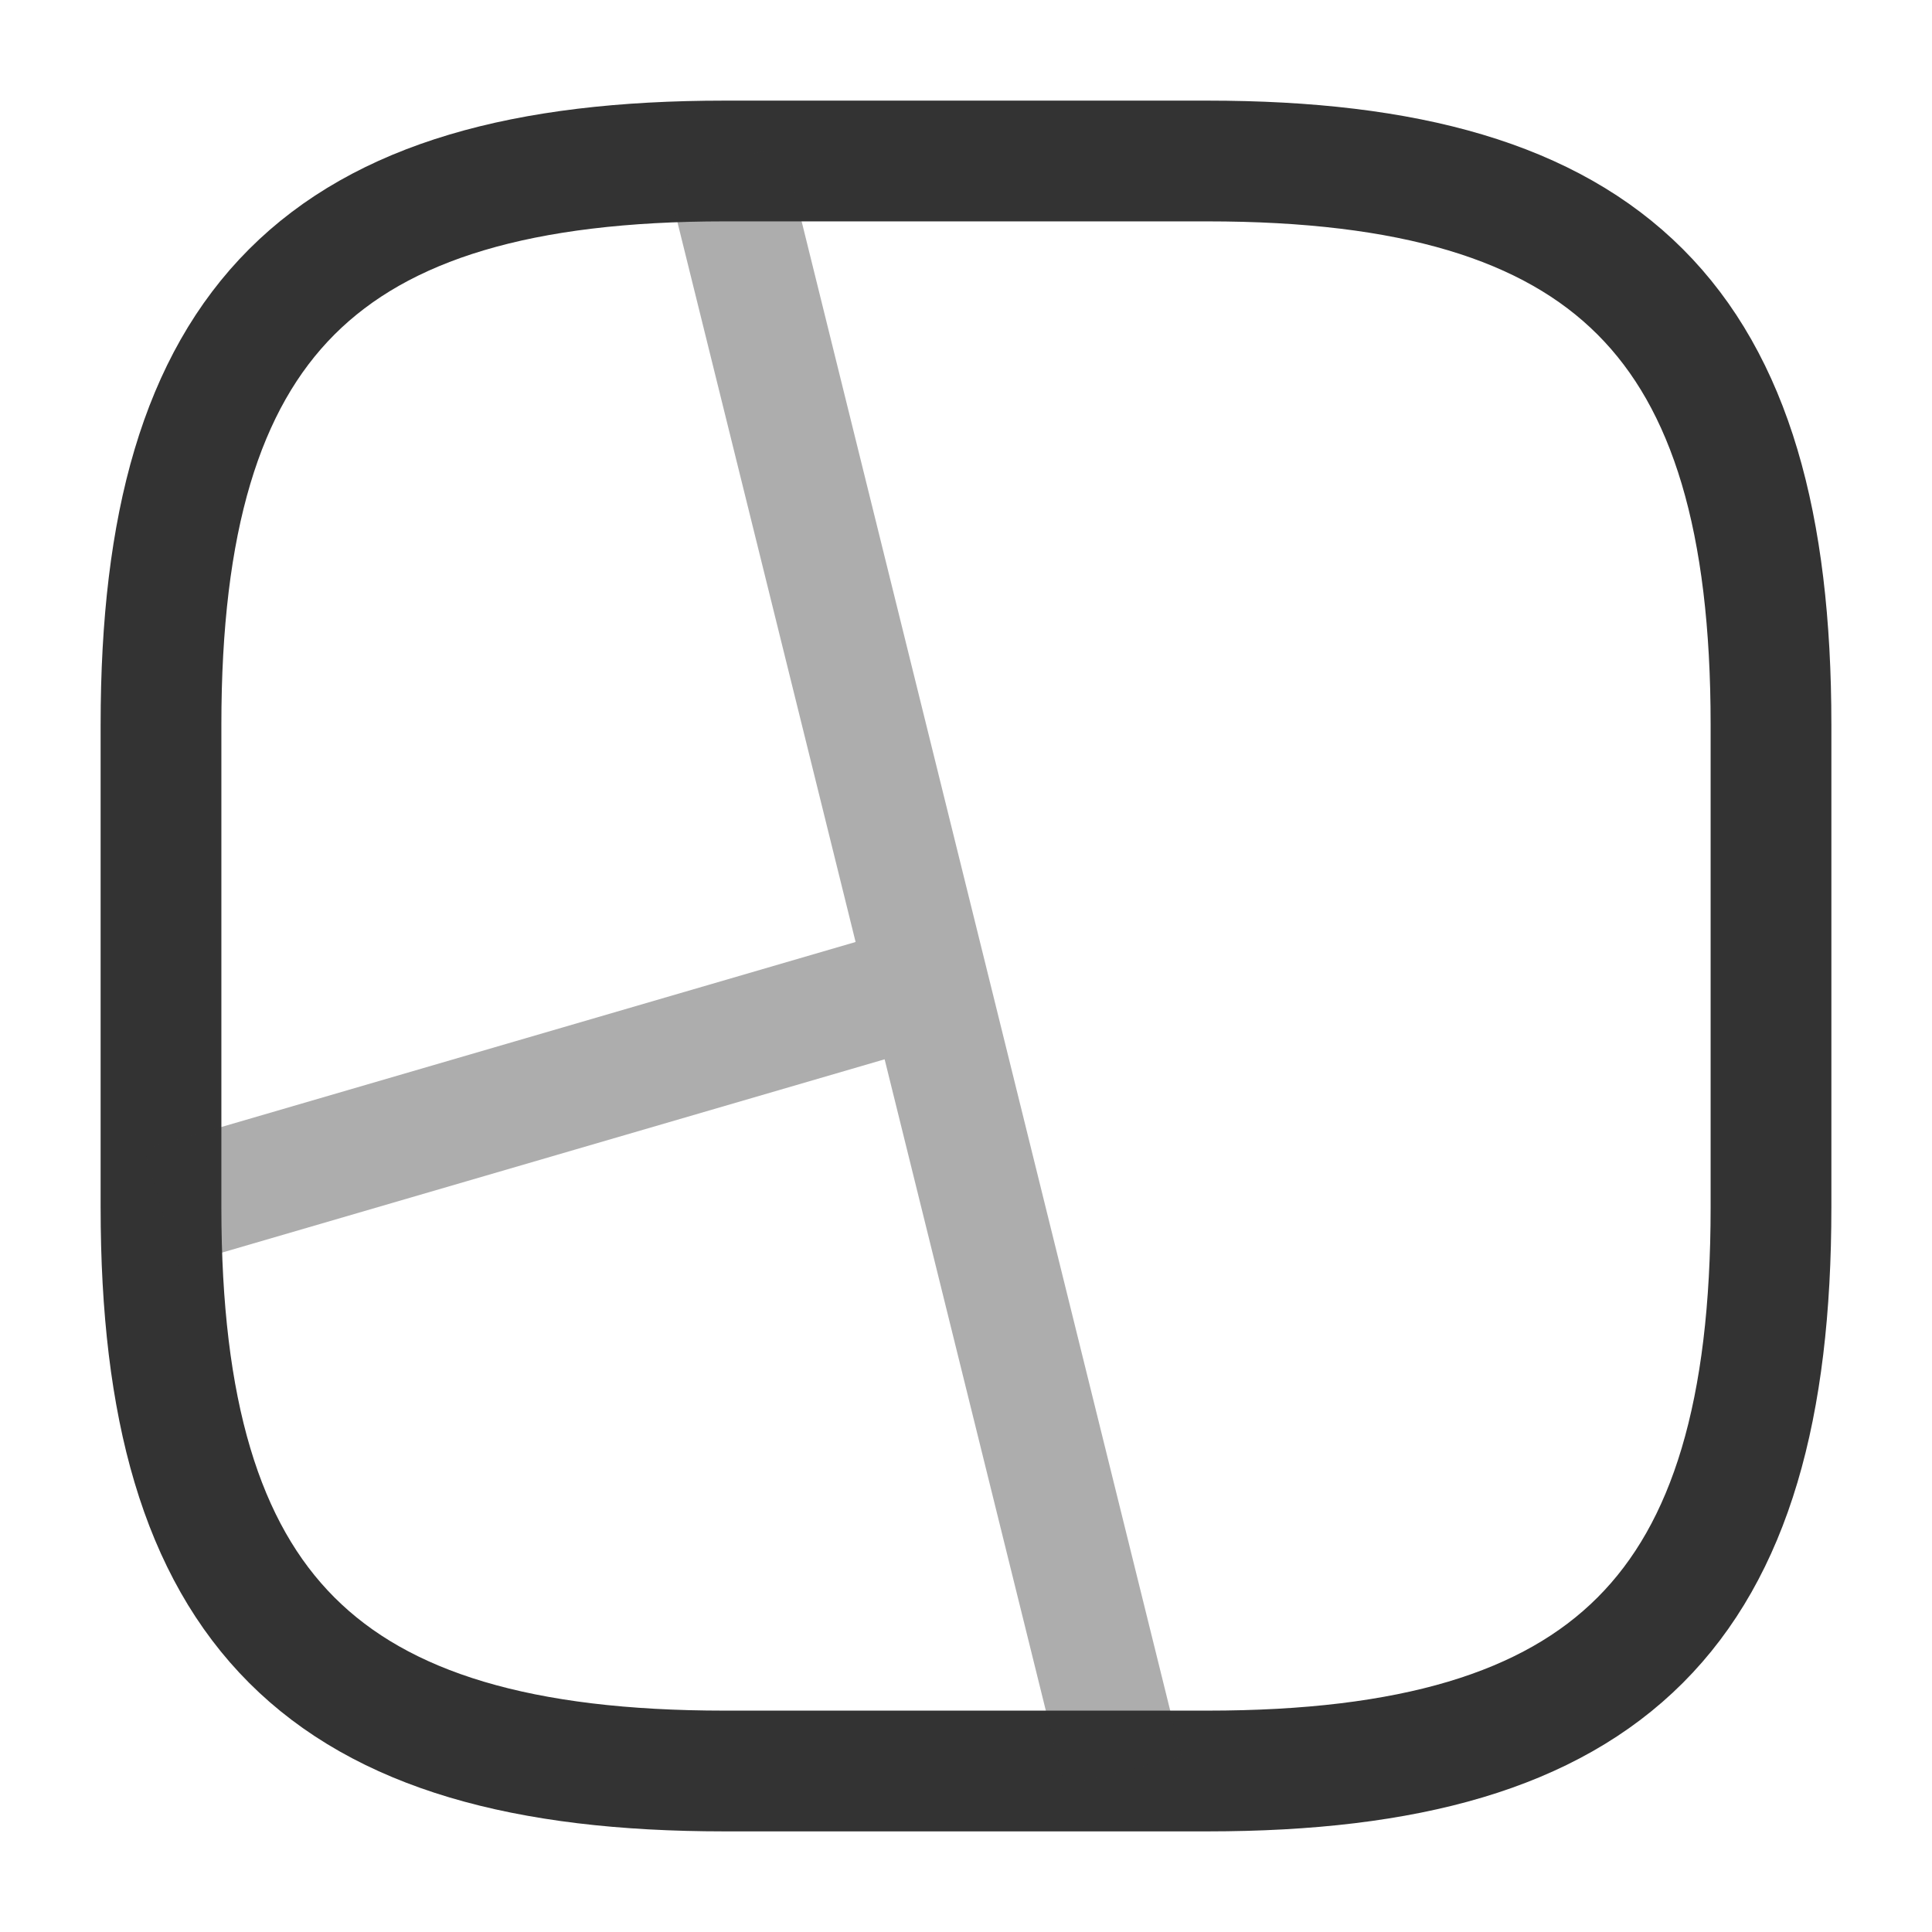
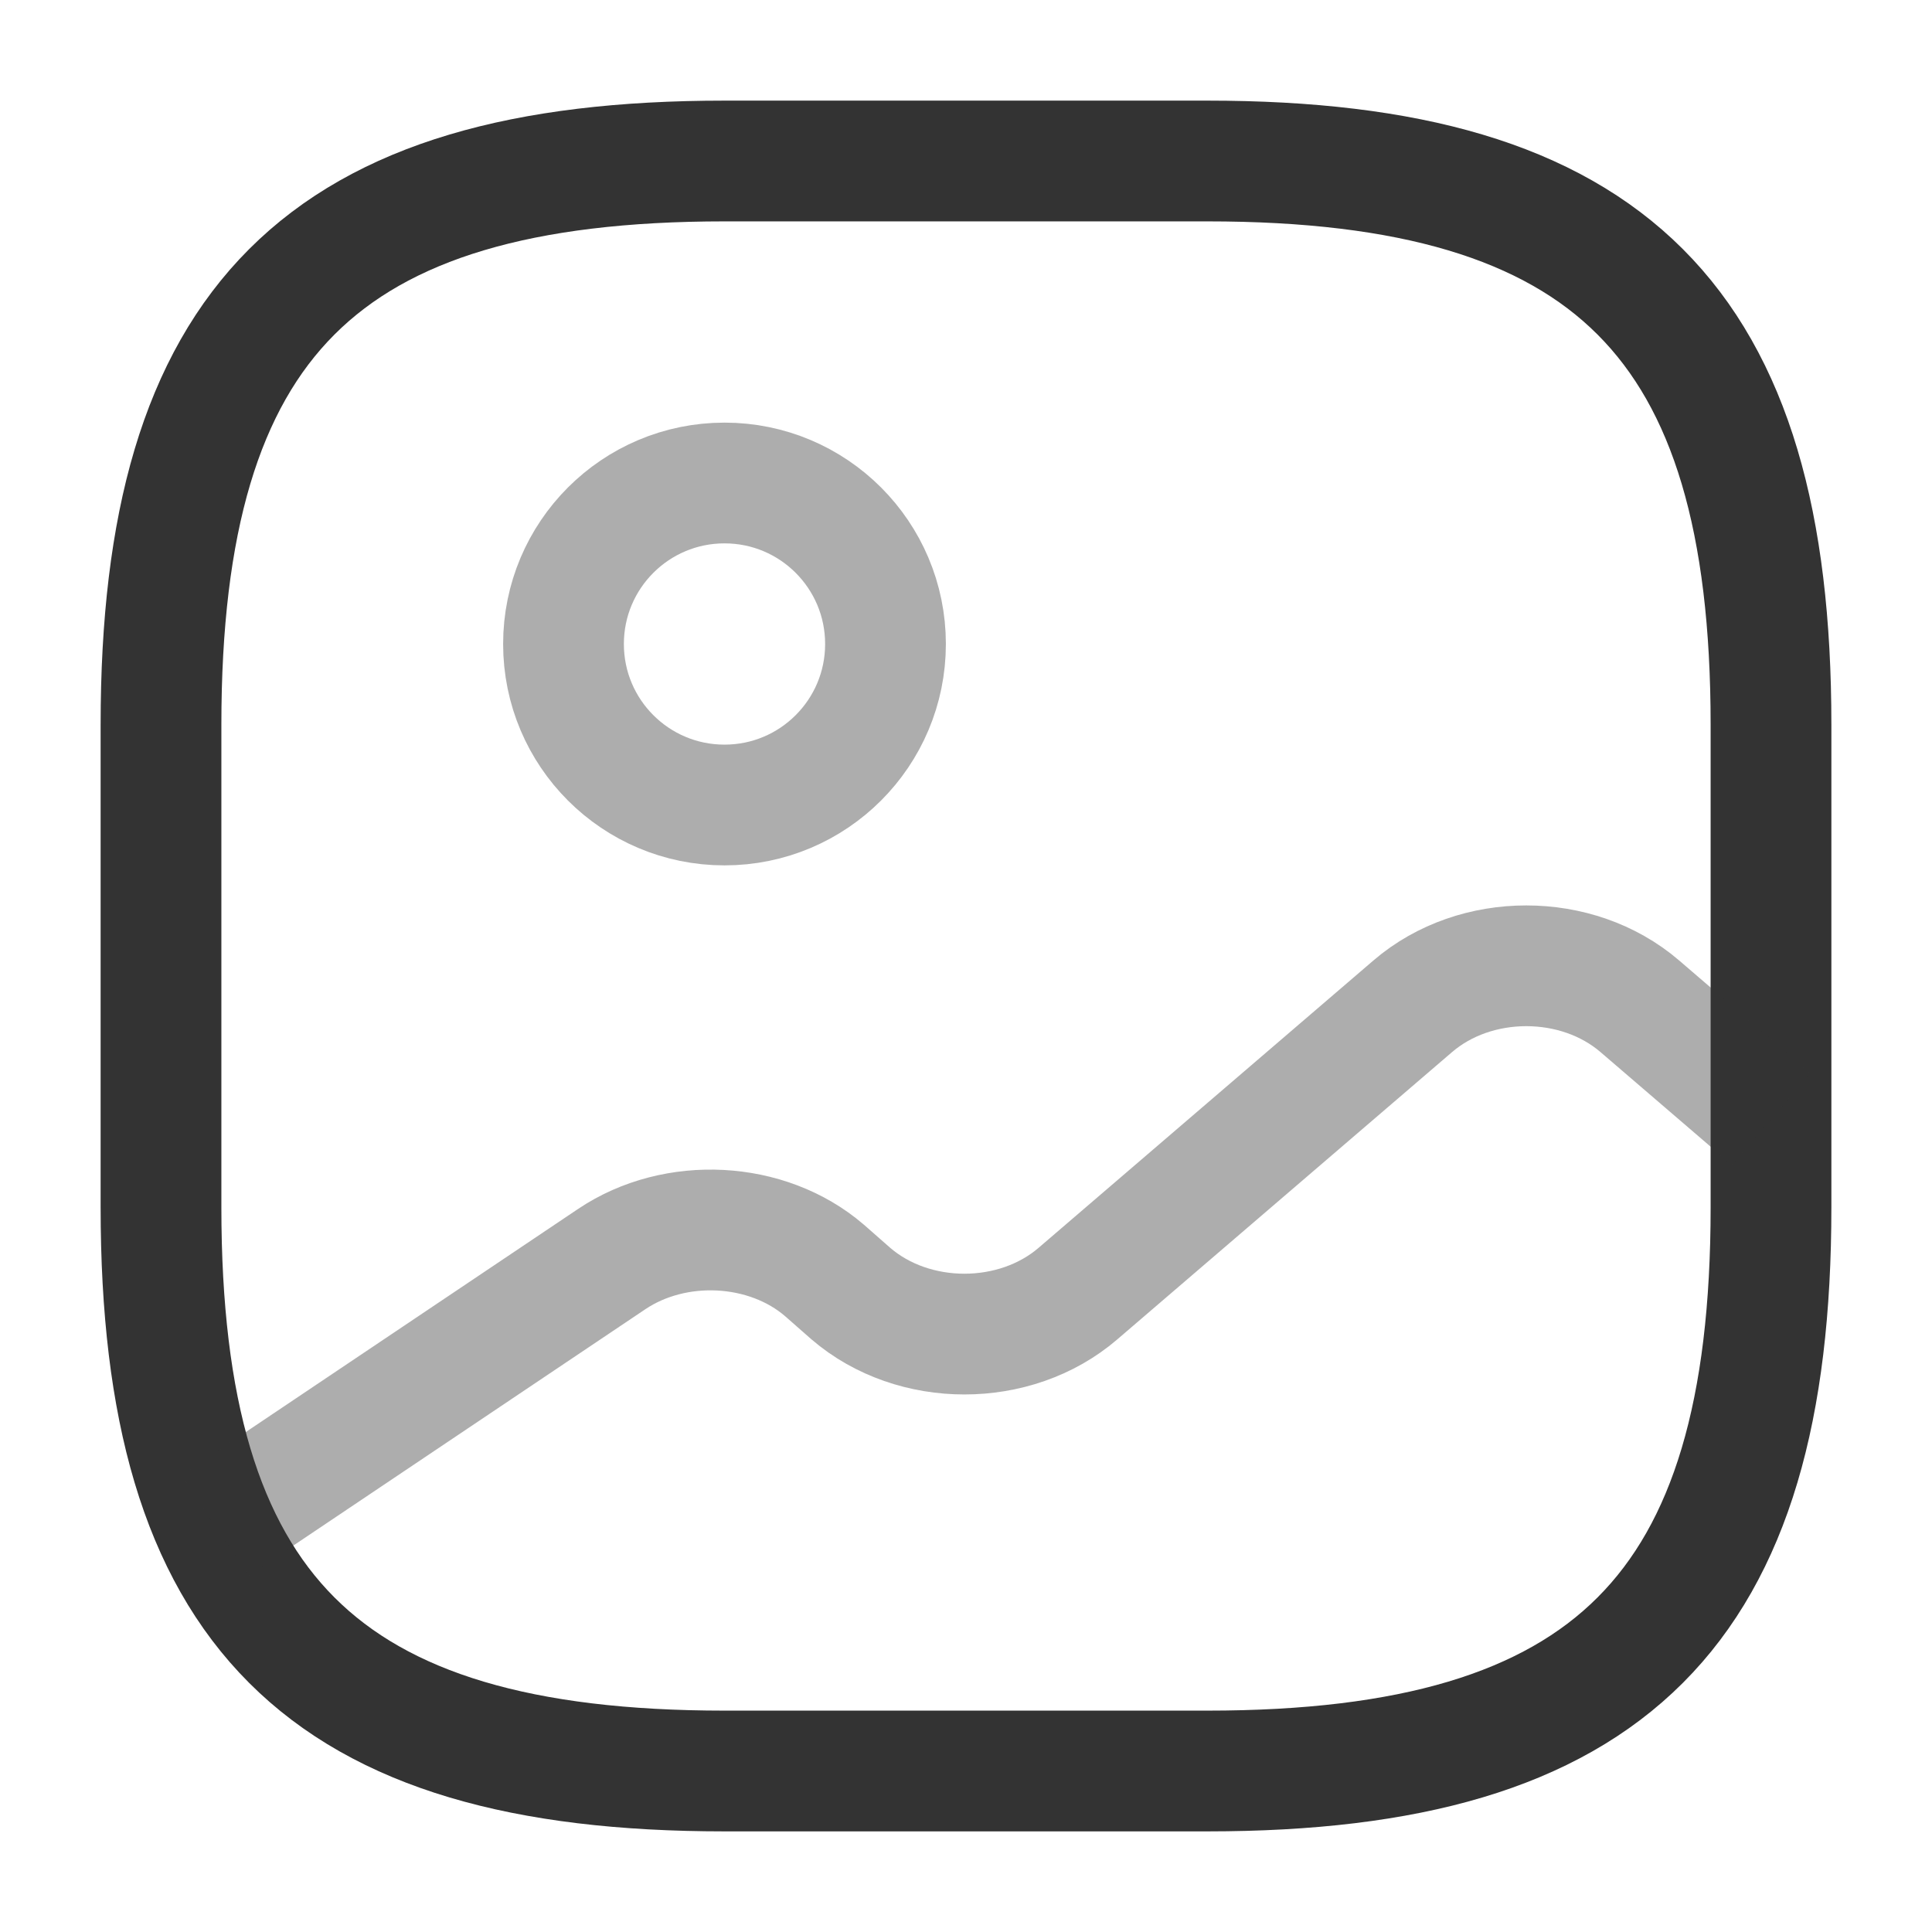
<svg xmlns="http://www.w3.org/2000/svg" viewBox="0 0 24 24" fill="none" stroke="#333" stroke-width="1.5">
  <path d="M9 22H15C20 22 22 20 22 15V9C22 4 20 2 15 2H9C4 2 2 4 2 9V15C2 20 4 22 9 22Z" />
-   <g opacity="0.4">
-     <path d="M9 2L13.95 22" />
-     <path d="M11.53 12.22L2 15" />
-   </g>
+   <path opacity="0.4" d="M9 10C10.105 10 11 9.105 11 8C11 6.895 10.105 6 9 6C7.895 6 7 6.895 7 8C7 9.105 7.895 10 9 10Z" />
+   <path opacity="0.4" d="M2.67 18.95L7.6 15.64C8.39 15.11 9.53 15.17 10.24 15.78L10.57 16.07C11.35 16.74 12.61 16.74 13.39 16.07L17.55 12.5C18.33 11.83 19.59 11.83 20.37 12.5L22 13.9" />
</svg>
